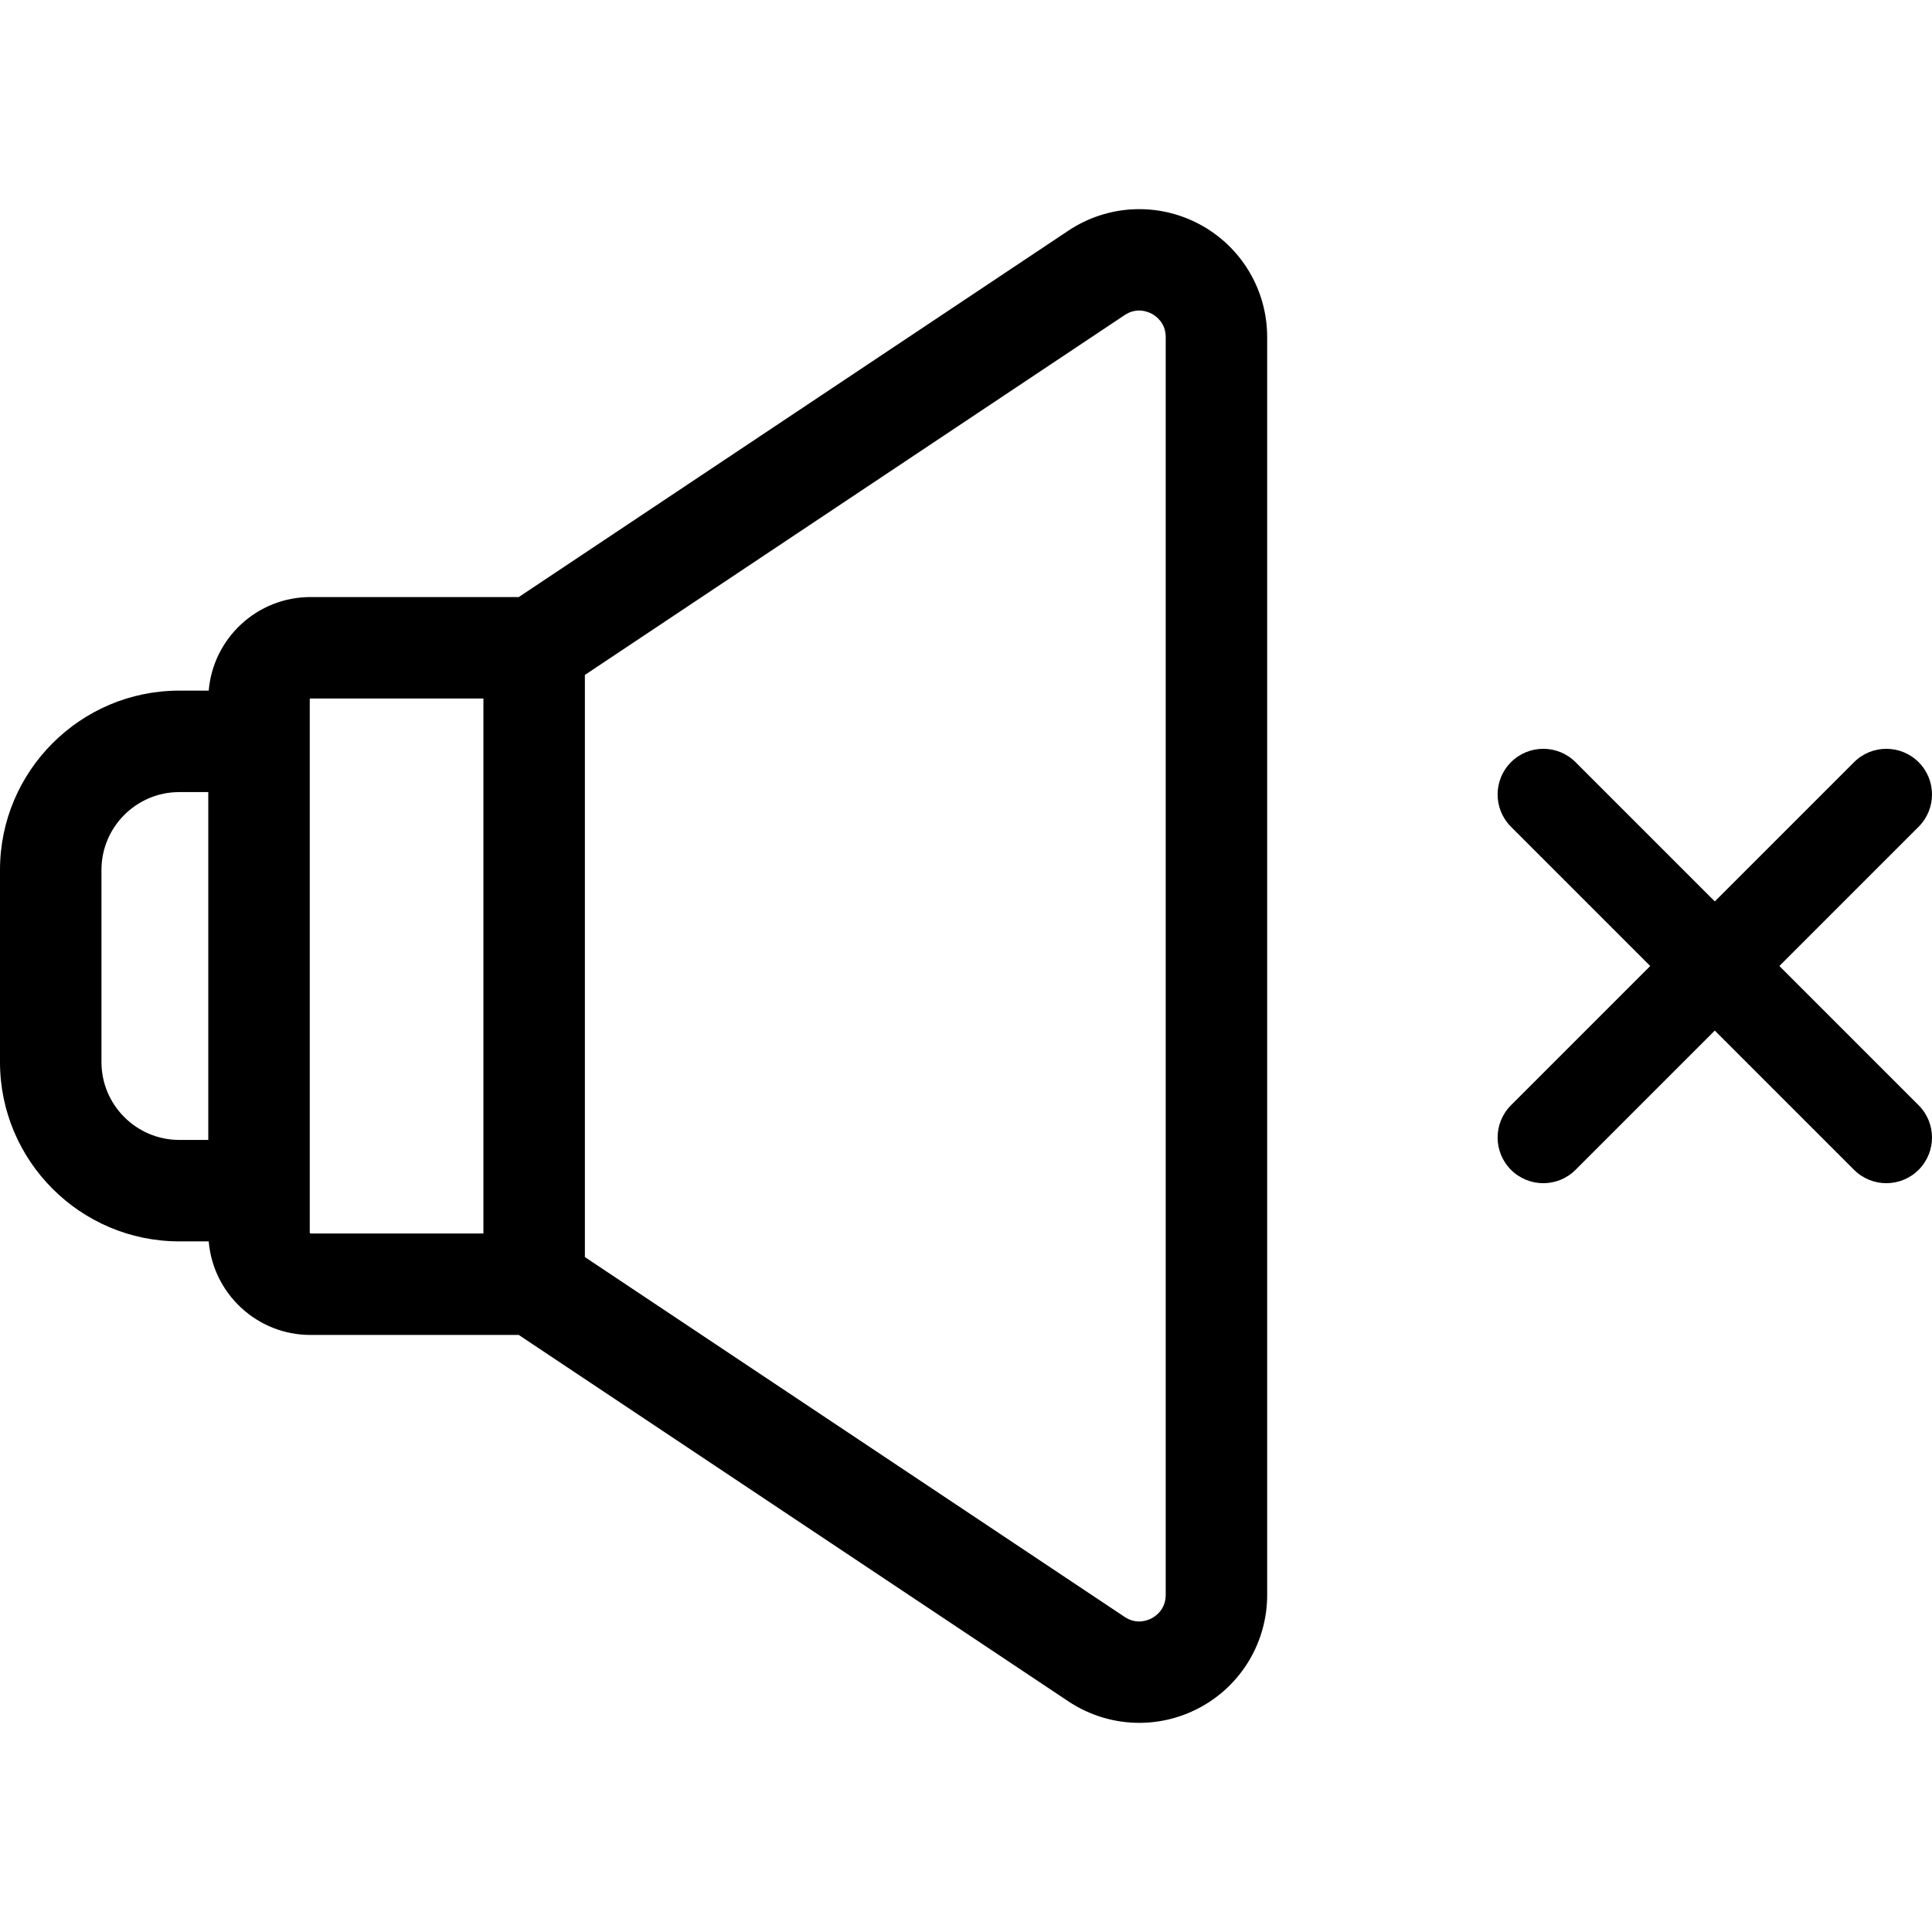
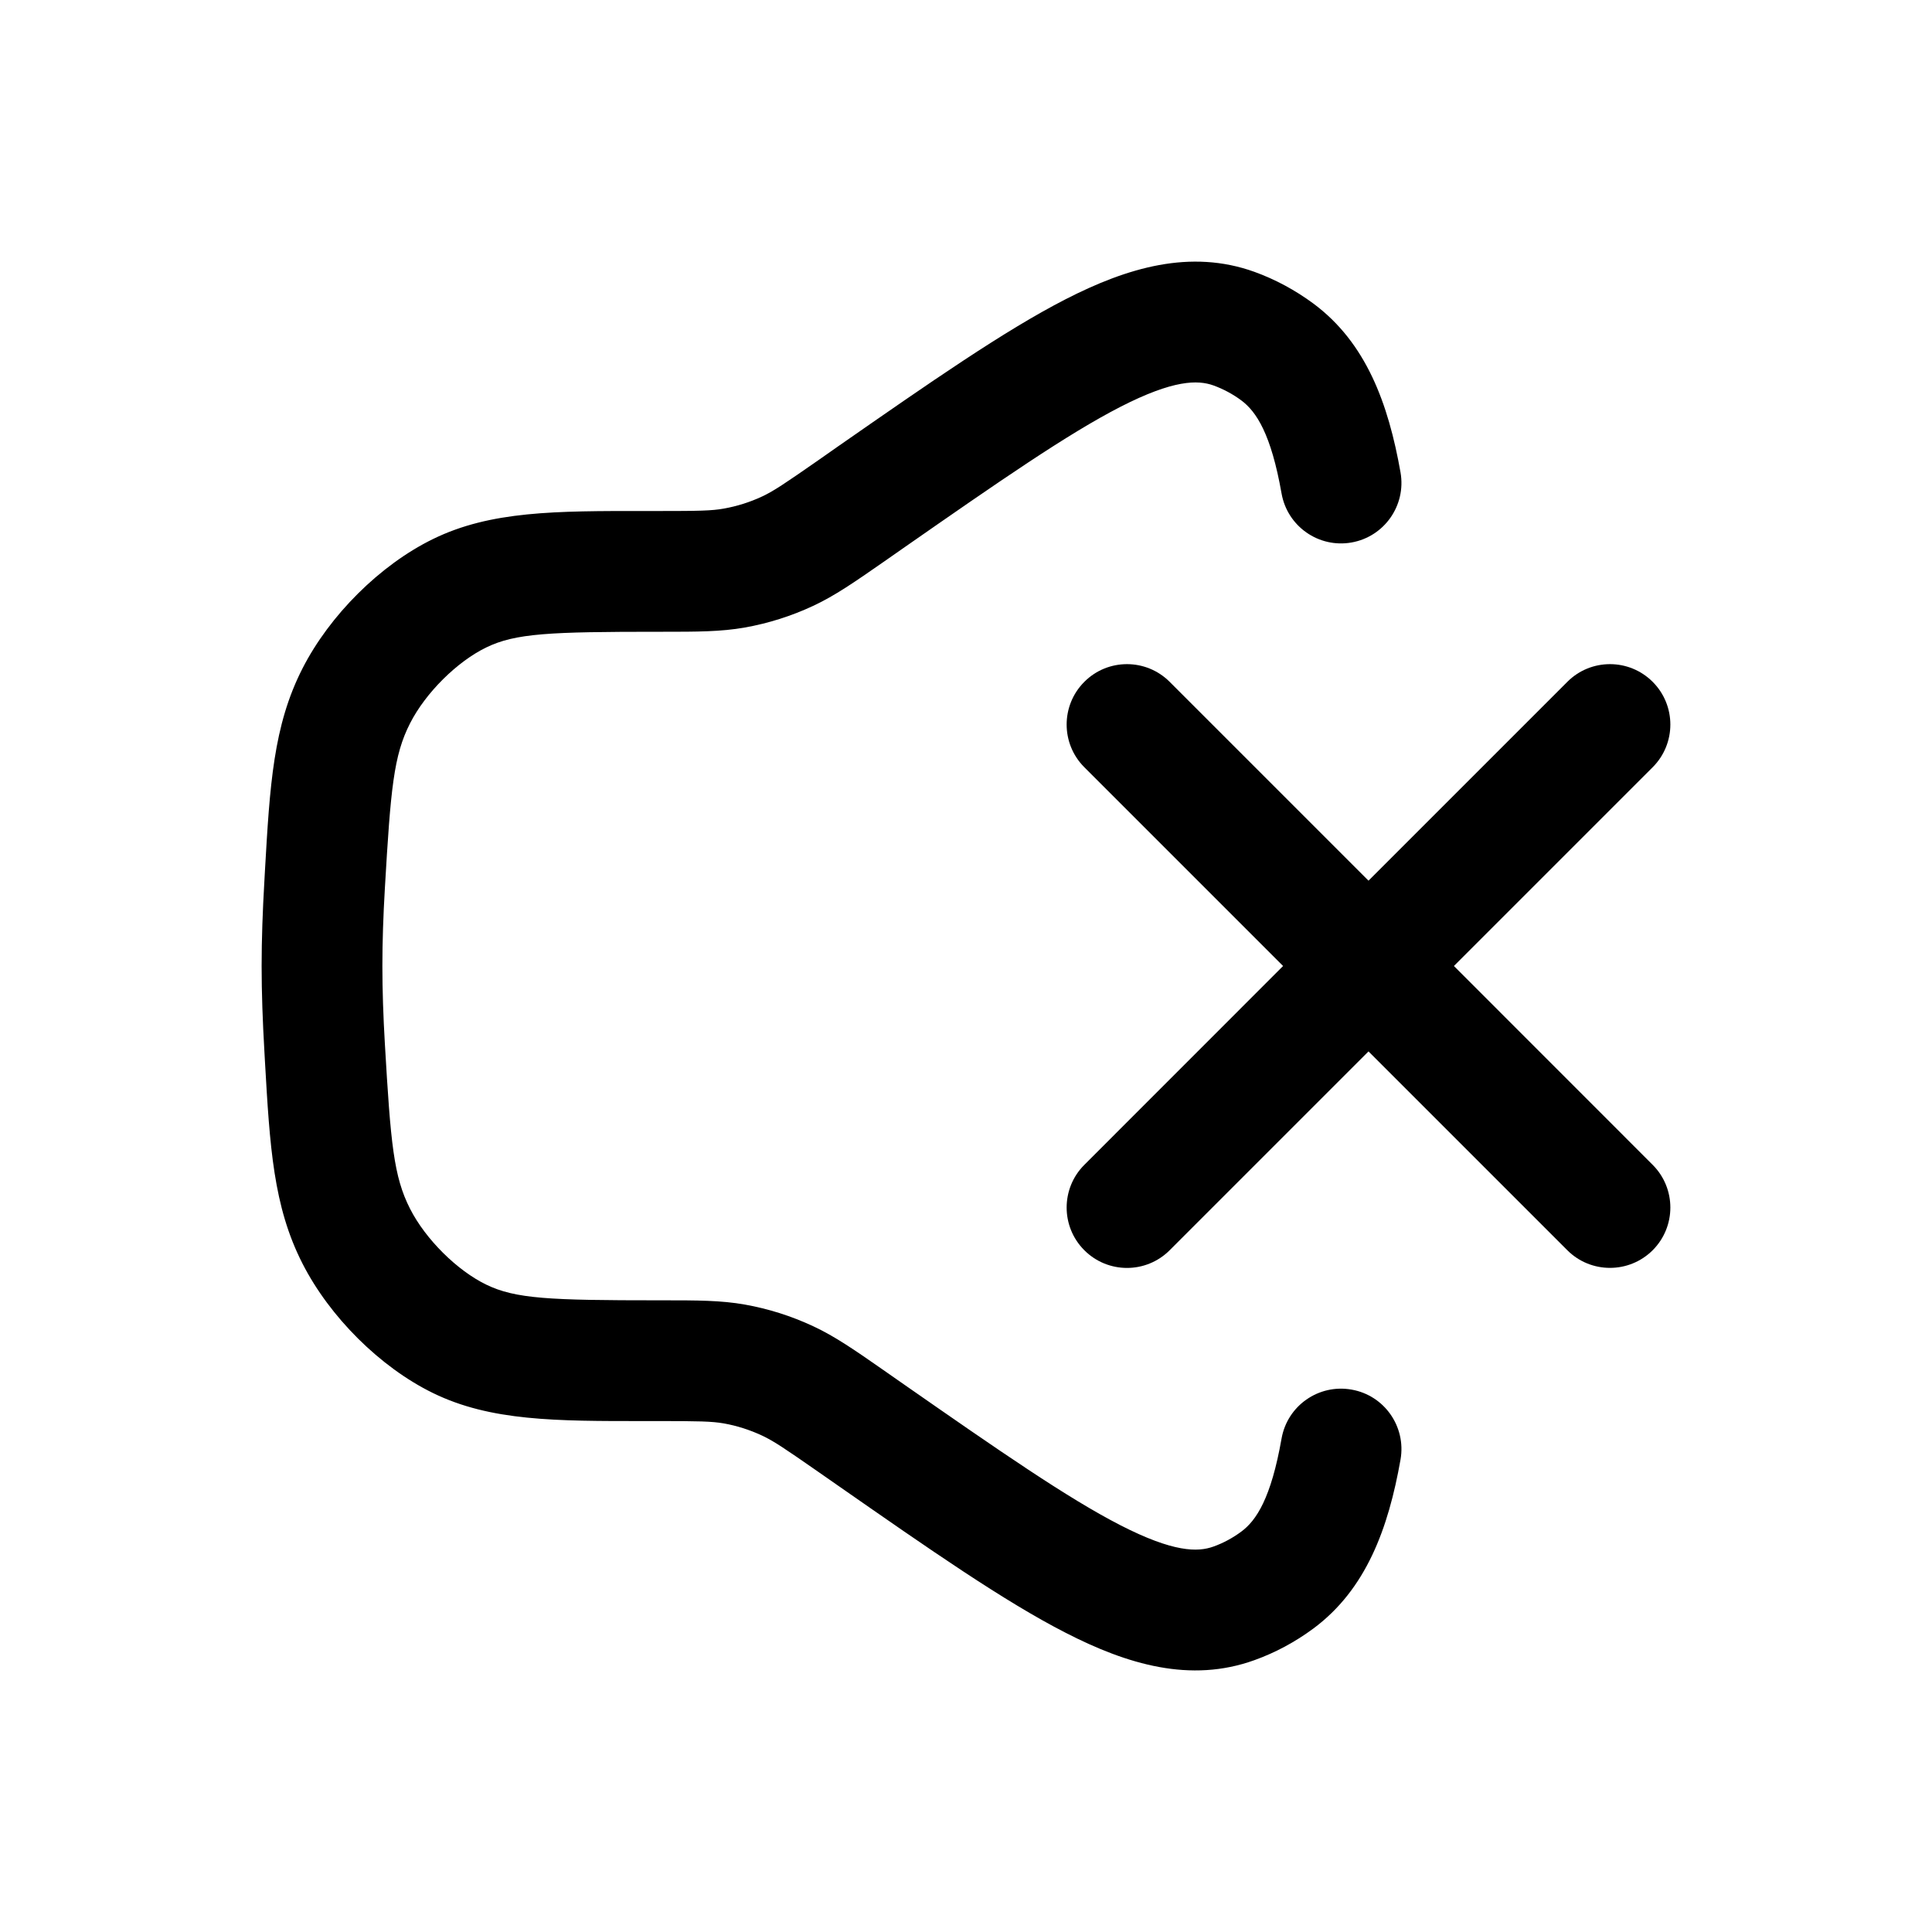
- <svg xmlns="http://www.w3.org/2000/svg" fill="#000000" height="800px" width="800px" version="1.1" viewBox="0 0 512 512">
-   <g>
-     <g>
-       <path d="M317.915,59.446c-11.041-5.908-24.371-5.262-34.788,1.683l-145.642,97.097H82.27c-14.16,0-25.795,10.932-26.958,24.795    h-7.795C21.315,183.021,0,204.337,0,230.538v50.924c0,26.201,21.315,47.517,47.517,47.517h7.795    c1.163,13.864,12.798,24.795,26.958,24.795h55.214l145.642,97.097c5.68,3.787,12.227,5.701,18.794,5.701    c5.477,0,10.972-1.331,15.994-4.017c11.041-5.909,17.899-17.357,17.899-29.879V89.325    C335.813,76.803,328.955,65.355,317.915,59.446z M55.197,302.091h-7.68c-11.374,0-20.628-9.254-20.628-20.628v-50.924    c0-11.374,9.254-20.628,20.628-20.628h7.68V302.091z M128.111,326.885h-0.001H82.27c-0.101,0-0.184-0.082-0.184-0.184v-11.167    V185.298c0-0.101,0.083-0.184,0.184-0.184h45.841V326.885z M308.924,422.676c0,3.783-2.585,5.576-3.696,6.171    c-1.112,0.593-4.039,1.751-7.186-0.348l-143.042-95.364V178.865l143.042-95.364c3.146-2.099,6.073-0.943,7.186-0.348    c1.111,0.594,3.696,2.386,3.696,6.171V422.676z" />
-     </g>
-   </g>
-   <g>
-     <g>
-       <path d="M471.555,256l36.901-36.901c4.726-4.726,4.726-12.388,0-17.114c-4.727-4.724-12.387-4.724-17.114,0l-36.901,36.901    l-36.901-36.901c-4.726-4.723-12.385-4.726-17.112,0c-4.726,4.726-4.726,12.388,0,17.114L437.328,256l-36.901,36.901    c-4.726,4.726-4.726,12.388,0,17.114c2.364,2.362,5.46,3.544,8.556,3.544s6.193-1.182,8.556-3.544l36.901-36.902l36.901,36.902    c2.364,2.362,5.46,3.544,8.556,3.544s6.193-1.182,8.556-3.544c4.726-4.726,4.726-12.388,0-17.114L471.555,256z" />
-     </g>
-   </g>
+ <svg xmlns="http://www.w3.org/2000/svg" width="800px" height="800px" viewBox="0 0 24 24">
+   <path d="M11.224 6.807C12.423 5.972 13.26 5.392 13.918 5.054C14.576 4.717 14.878 4.718 15.074 4.788C15.195 4.832 15.314 4.895 15.42 4.974C15.607 5.113 15.79 5.391 15.92 6.13C15.992 6.538 16.381 6.811 16.789 6.739C17.197 6.667 17.469 6.278 17.398 5.87C17.247 5.014 16.971 4.257 16.314 3.77C16.091 3.605 15.843 3.471 15.583 3.377C14.788 3.091 14.004 3.324 13.234 3.719C12.474 4.109 11.555 4.749 10.415 5.542L10.164 5.718C9.746 6.009 9.608 6.102 9.466 6.168C9.314 6.239 9.154 6.289 8.991 6.318C8.841 6.345 8.68 6.348 8.179 6.348L8.019 6.348C6.9 6.347 6.094 6.346 5.379 6.696C4.72 7.018 4.095 7.643 3.758 8.303C3.394 9.015 3.352 9.758 3.291 10.821L3.284 10.949C3.263 11.309 3.25 11.666 3.25 12C3.25 12.335 3.263 12.691 3.284 13.052L3.291 13.18C3.352 14.242 3.394 14.985 3.758 15.697C4.095 16.358 4.72 16.983 5.379 17.305C6.094 17.654 6.9 17.654 8.019 17.653L8.179 17.653C8.68 17.653 8.841 17.656 8.991 17.682C9.154 17.711 9.314 17.762 9.466 17.833C9.608 17.899 9.746 17.992 10.164 18.283L10.415 18.458C11.555 19.252 12.474 19.892 13.234 20.281C14.004 20.677 14.788 20.91 15.583 20.623C15.843 20.53 16.091 20.396 16.314 20.231C16.971 19.744 17.247 18.986 17.398 18.13C17.469 17.722 17.197 17.333 16.789 17.262C16.381 17.19 15.992 17.462 15.92 17.87C15.79 18.61 15.607 18.888 15.42 19.026C15.314 19.105 15.195 19.169 15.074 19.212C14.878 19.283 14.576 19.284 13.918 18.947C13.26 18.609 12.423 18.029 11.224 17.194L10.972 17.018C10.622 16.774 10.373 16.601 10.1 16.474C9.83 16.348 9.546 16.258 9.254 16.206C8.957 16.153 8.656 16.153 8.238 16.153L8.179 16.153C6.83 16.153 6.402 16.135 6.038 15.957C5.68 15.783 5.288 15.397 5.094 15.016C4.89 14.616 4.853 14.205 4.781 12.966C4.761 12.625 4.75 12.298 4.75 12C4.75 11.702 4.761 11.376 4.781 11.035C4.853 9.796 4.89 9.384 5.094 8.985C5.288 8.604 5.68 8.218 6.038 8.044C6.402 7.866 6.83 7.848 8.179 7.848L8.238 7.848C8.656 7.848 8.957 7.848 9.254 7.795C9.546 7.743 9.83 7.653 10.1 7.527C10.373 7.4 10.622 7.226 10.972 6.983L11.224 6.807Z" />
+   <path d="M14.53 8.47C14.237 8.177 13.762 8.177 13.47 8.47C13.177 8.763 13.177 9.238 13.47 9.531L15.939 12L13.47 14.47C13.177 14.763 13.177 15.238 13.47 15.531C13.763 15.824 14.237 15.824 14.53 15.531L17 13.061L19.47 15.531C19.762 15.823 20.237 15.823 20.53 15.531C20.823 15.238 20.823 14.763 20.53 14.47L18.061 12L20.53 9.531C20.823 9.238 20.823 8.763 20.53 8.47C20.237 8.177 19.762 8.177 19.47 8.47L17 10.94L14.53 8.47Z" />
</svg>
